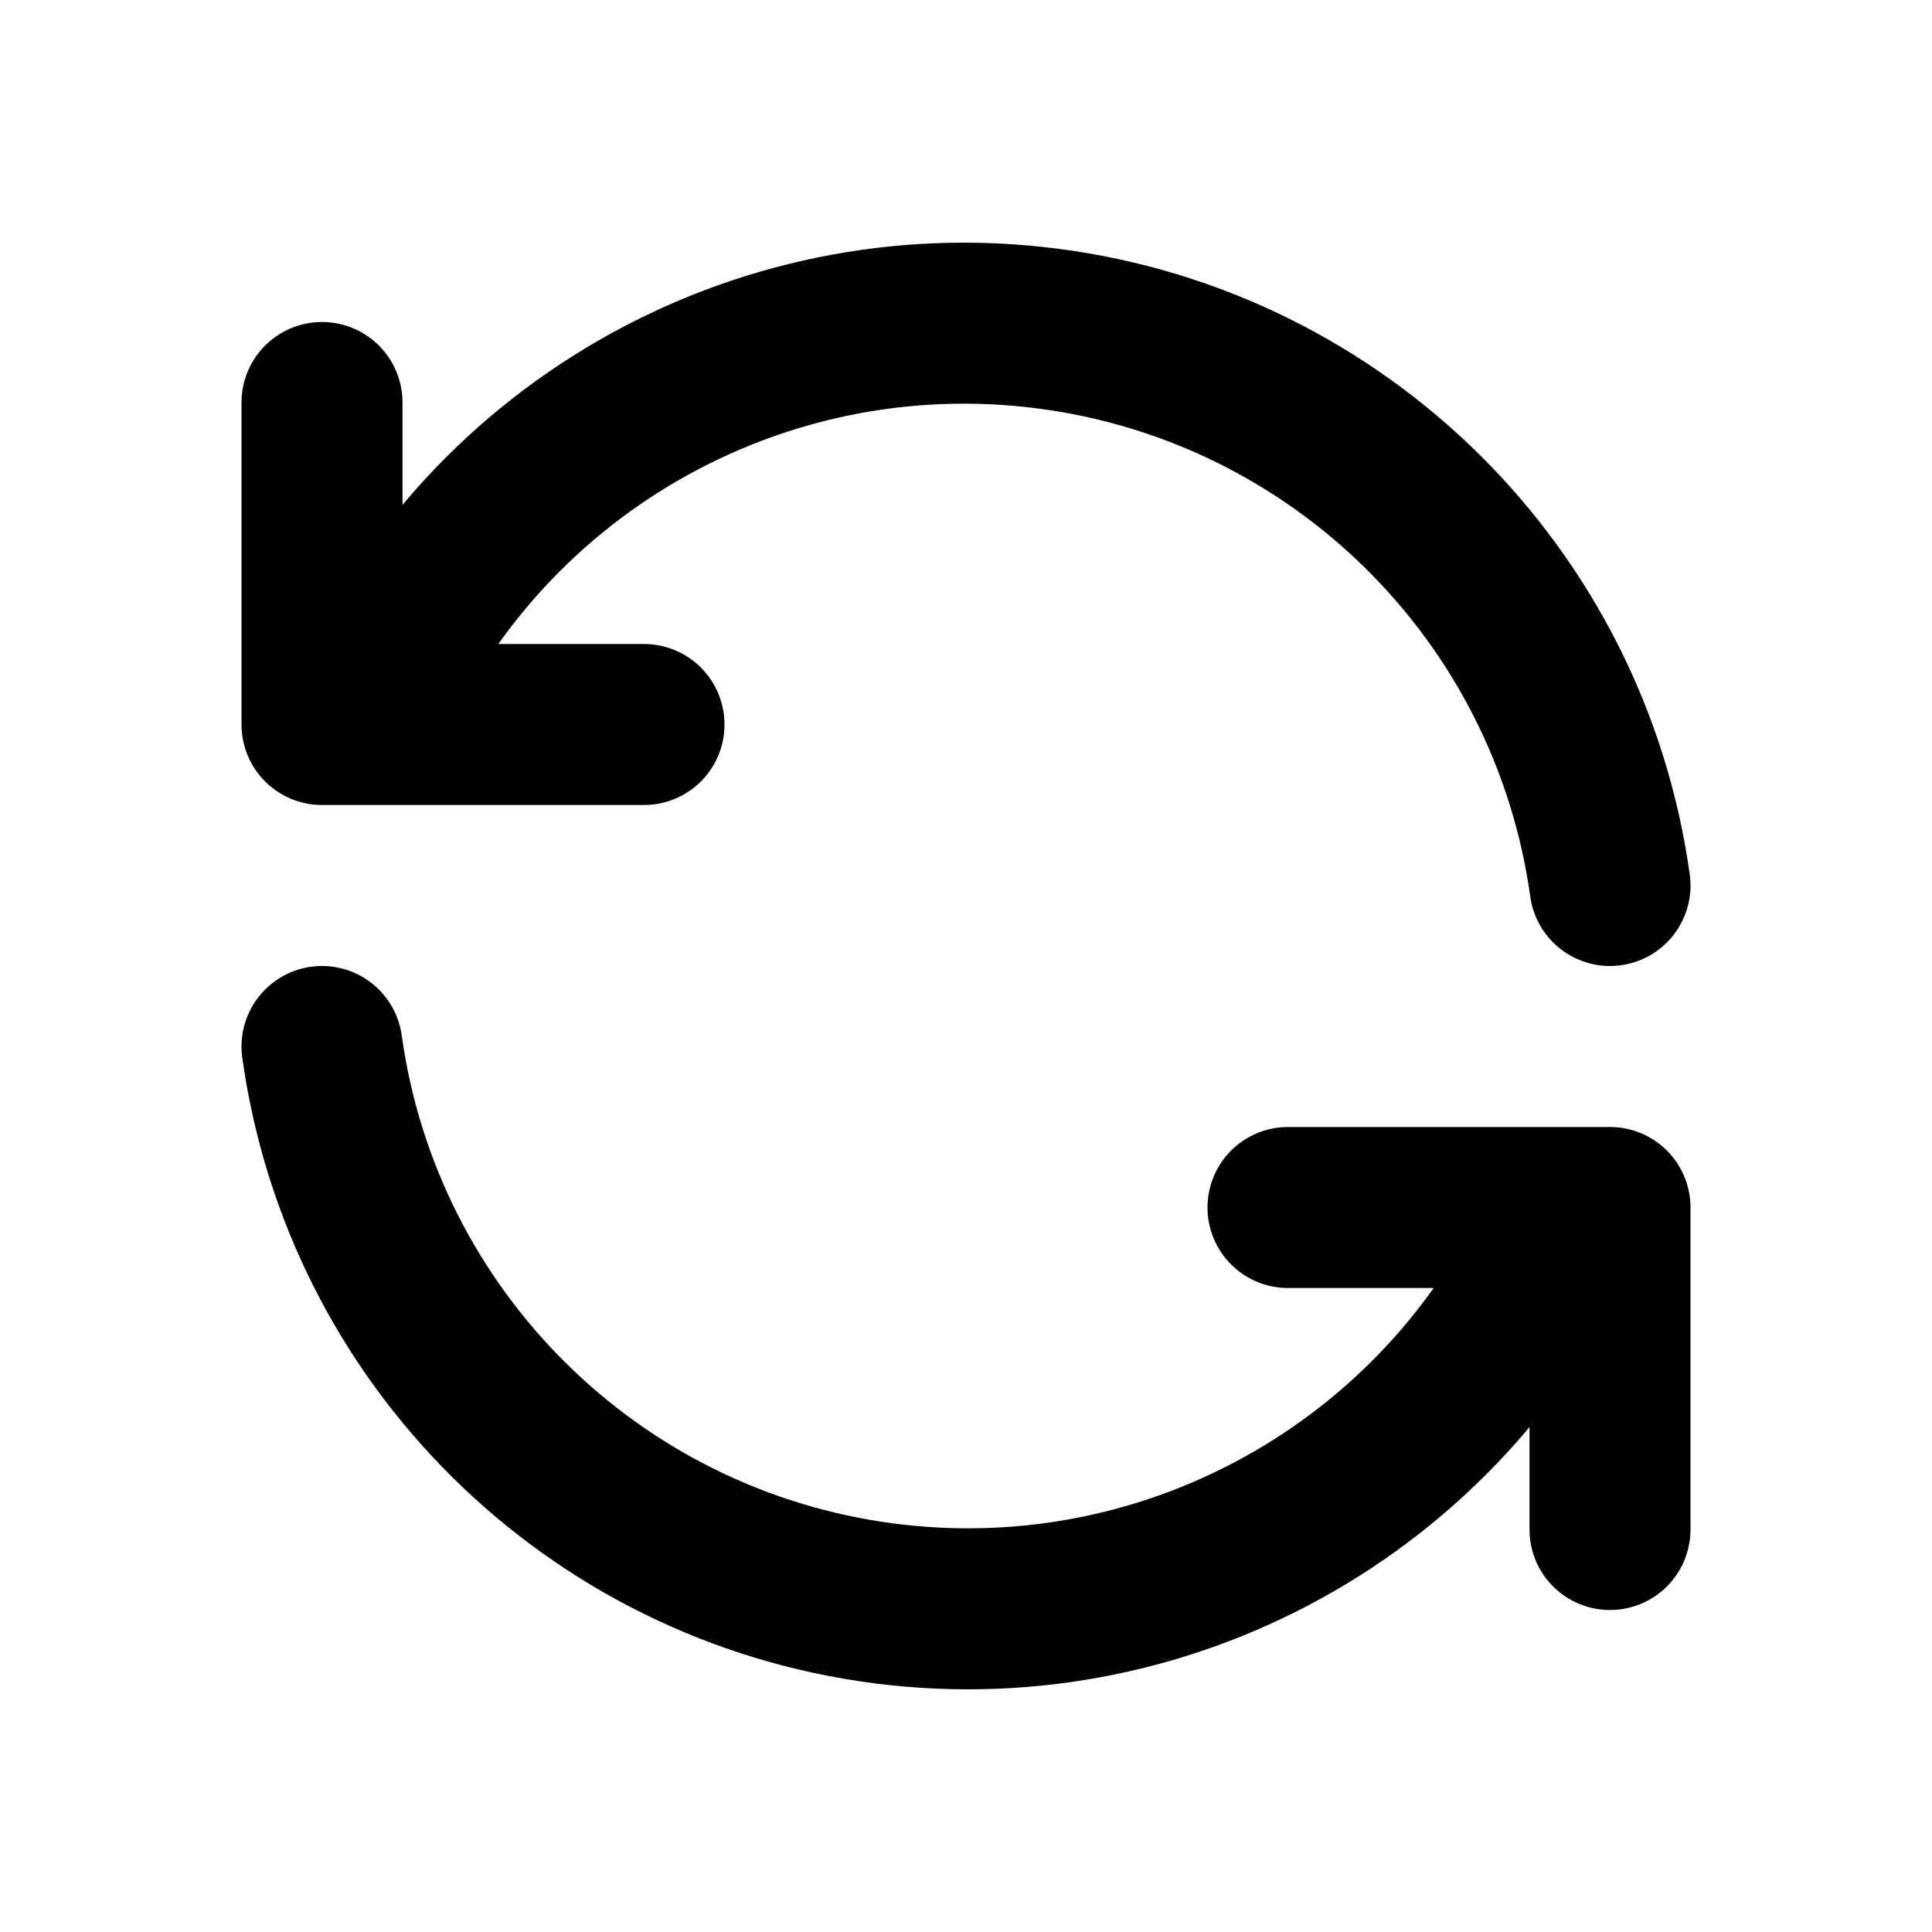
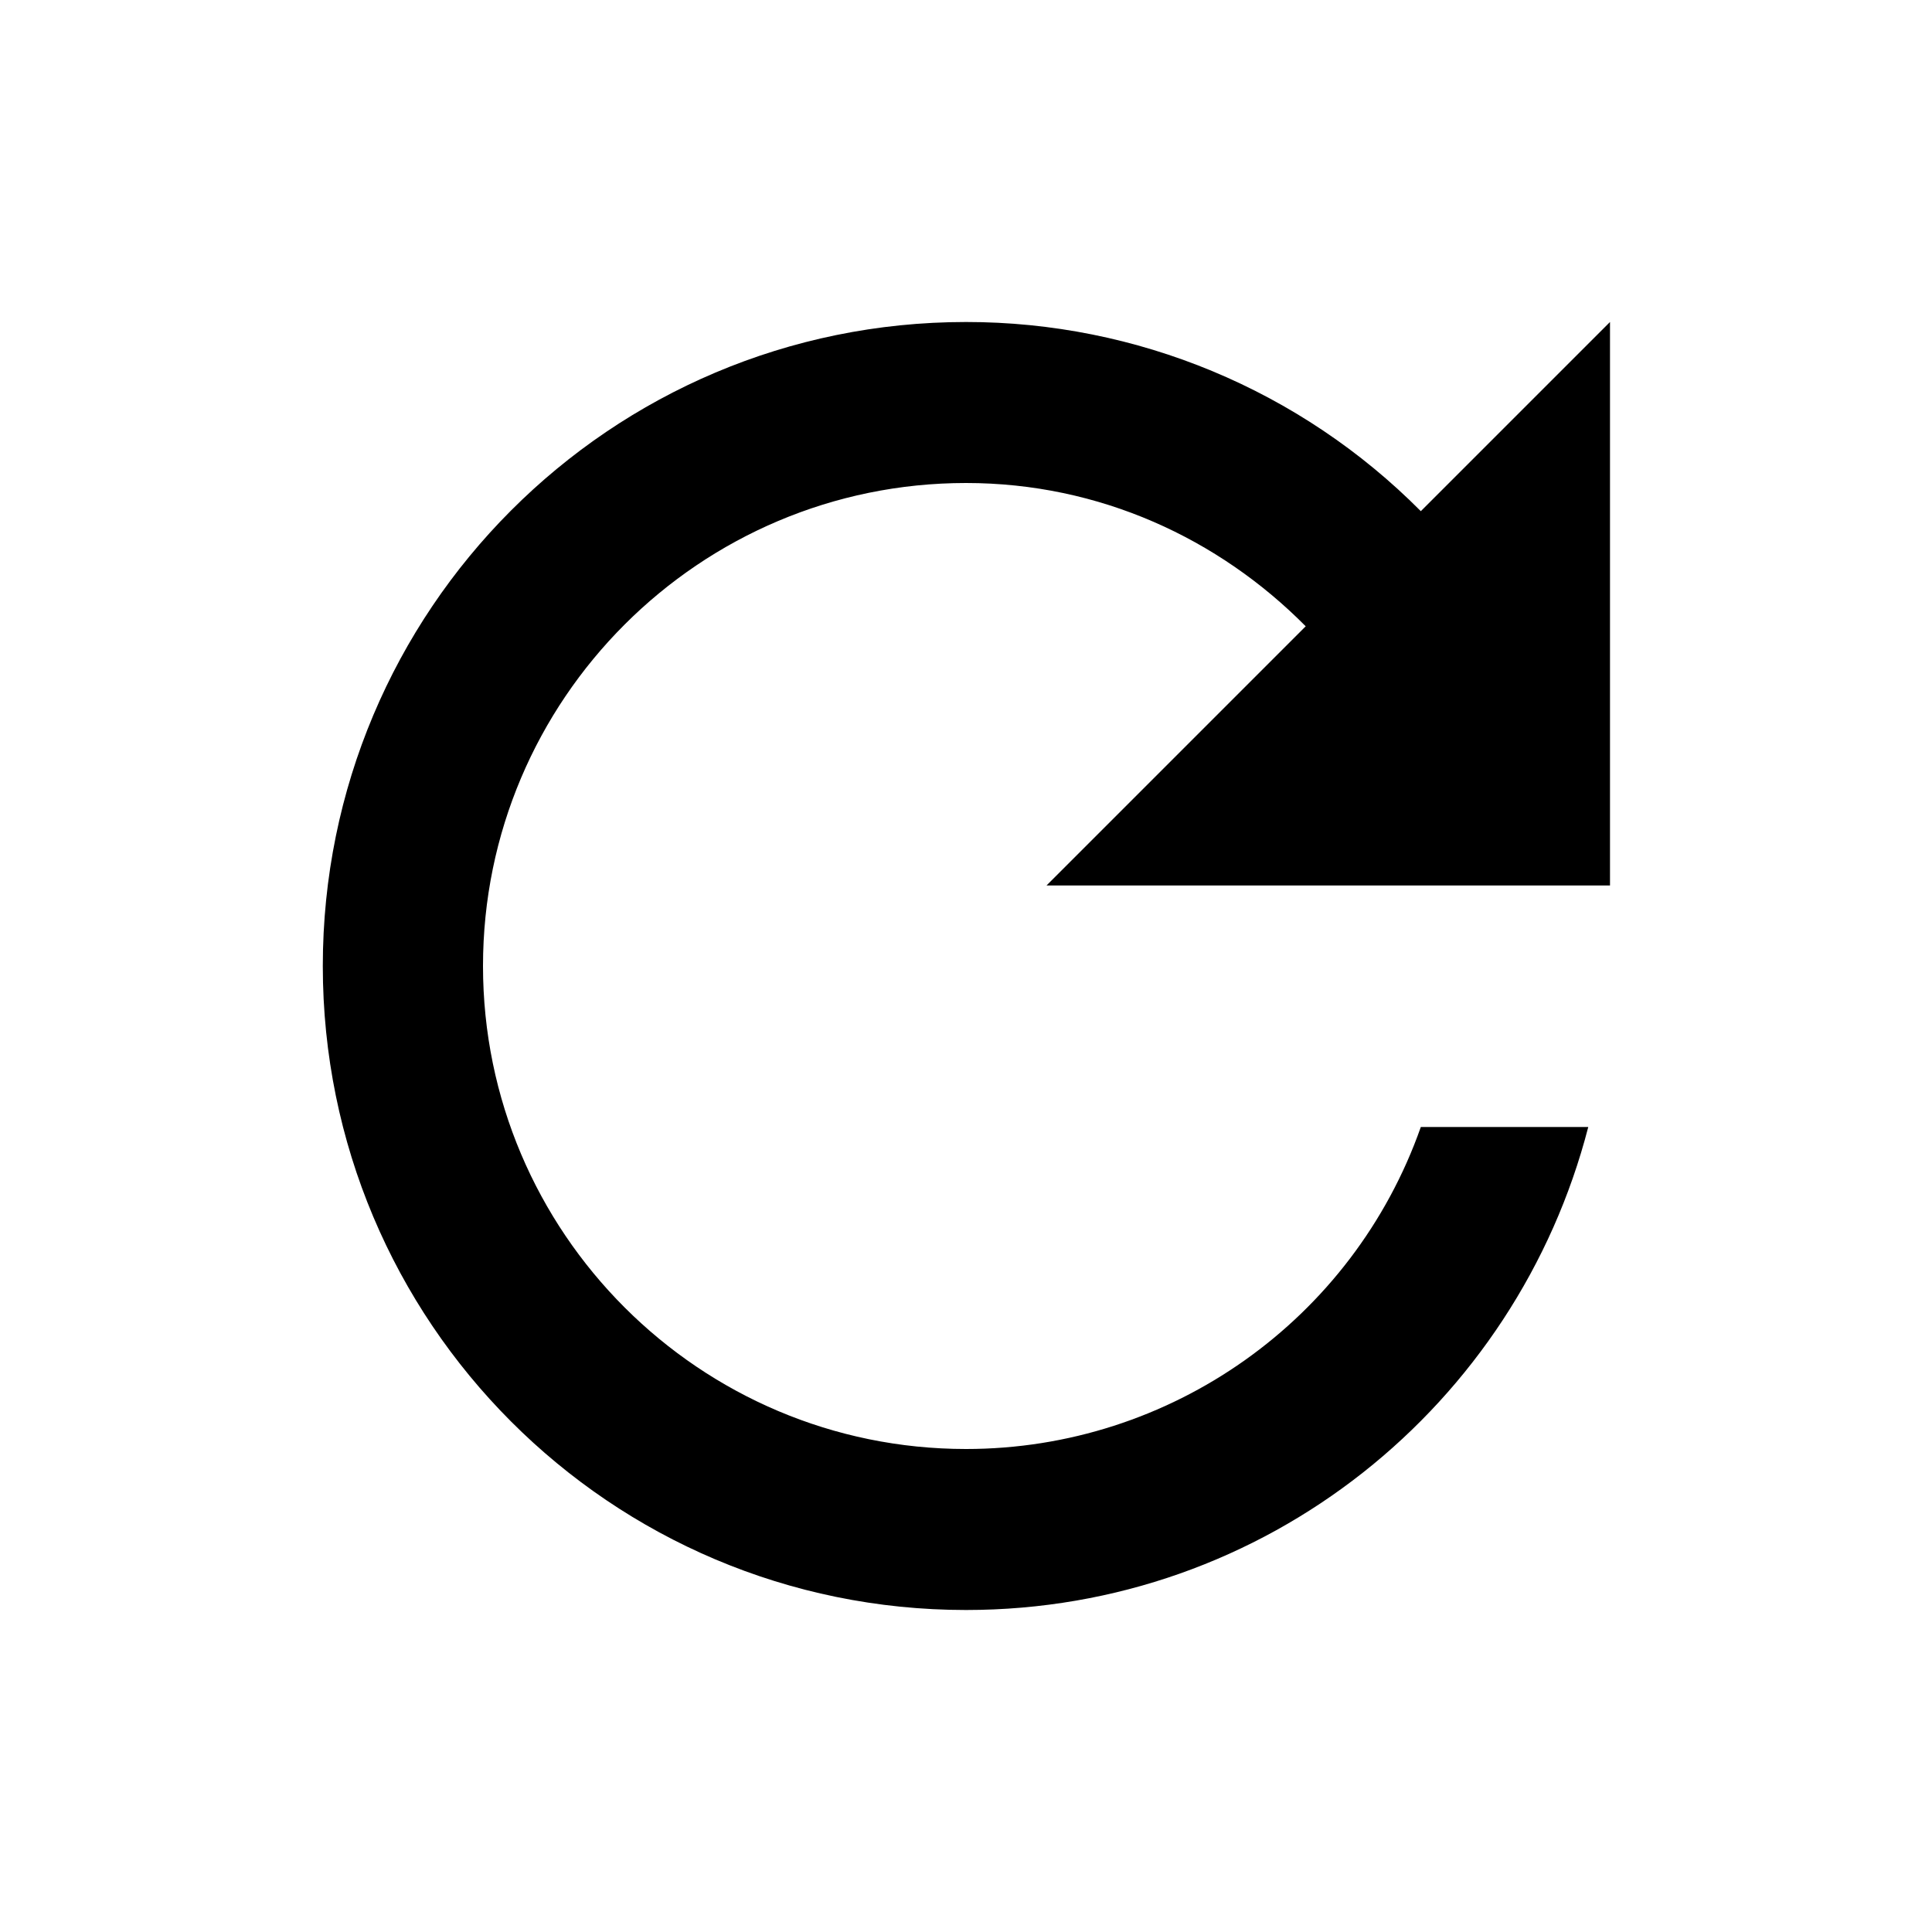
- <svg xmlns="http://www.w3.org/2000/svg" width="24" height="24" viewBox="0 0 24 24" fill="none" stroke="currentColor" stroke-width="2" stroke-linecap="round" stroke-linejoin="round" class="icon icon-tabler icons-tabler-outline icon-tabler-refresh">
-   <path stroke="none" d="M0 0h24v24H0z" fill="none" />
-   <path d="M20 11a8.1 8.1 0 0 0 -15.5 -2m-.5 -4v4h4" />
-   <path d="M4 13a8.1 8.1 0 0 0 15.5 2m.5 4v-4h-4" />
+ <svg xmlns="http://www.w3.org/2000/svg" viewBox="0 0 24 24">
+   <path d="M17.65 6.35A7.958 7.958 0 0 0 12 4c-4.42 0-7.99 3.58-7.99 8s3.57 8 7.99 8c3.73 0 6.84-2.55 7.73-6h-2.08A5.99 5.99 0 0 1 12 18c-3.31 0-6-2.69-6-6s2.69-6 6-6c1.66 0 3.14.69 4.22 1.78L13 11h7V4l-2.35 2.35z" />
</svg>
